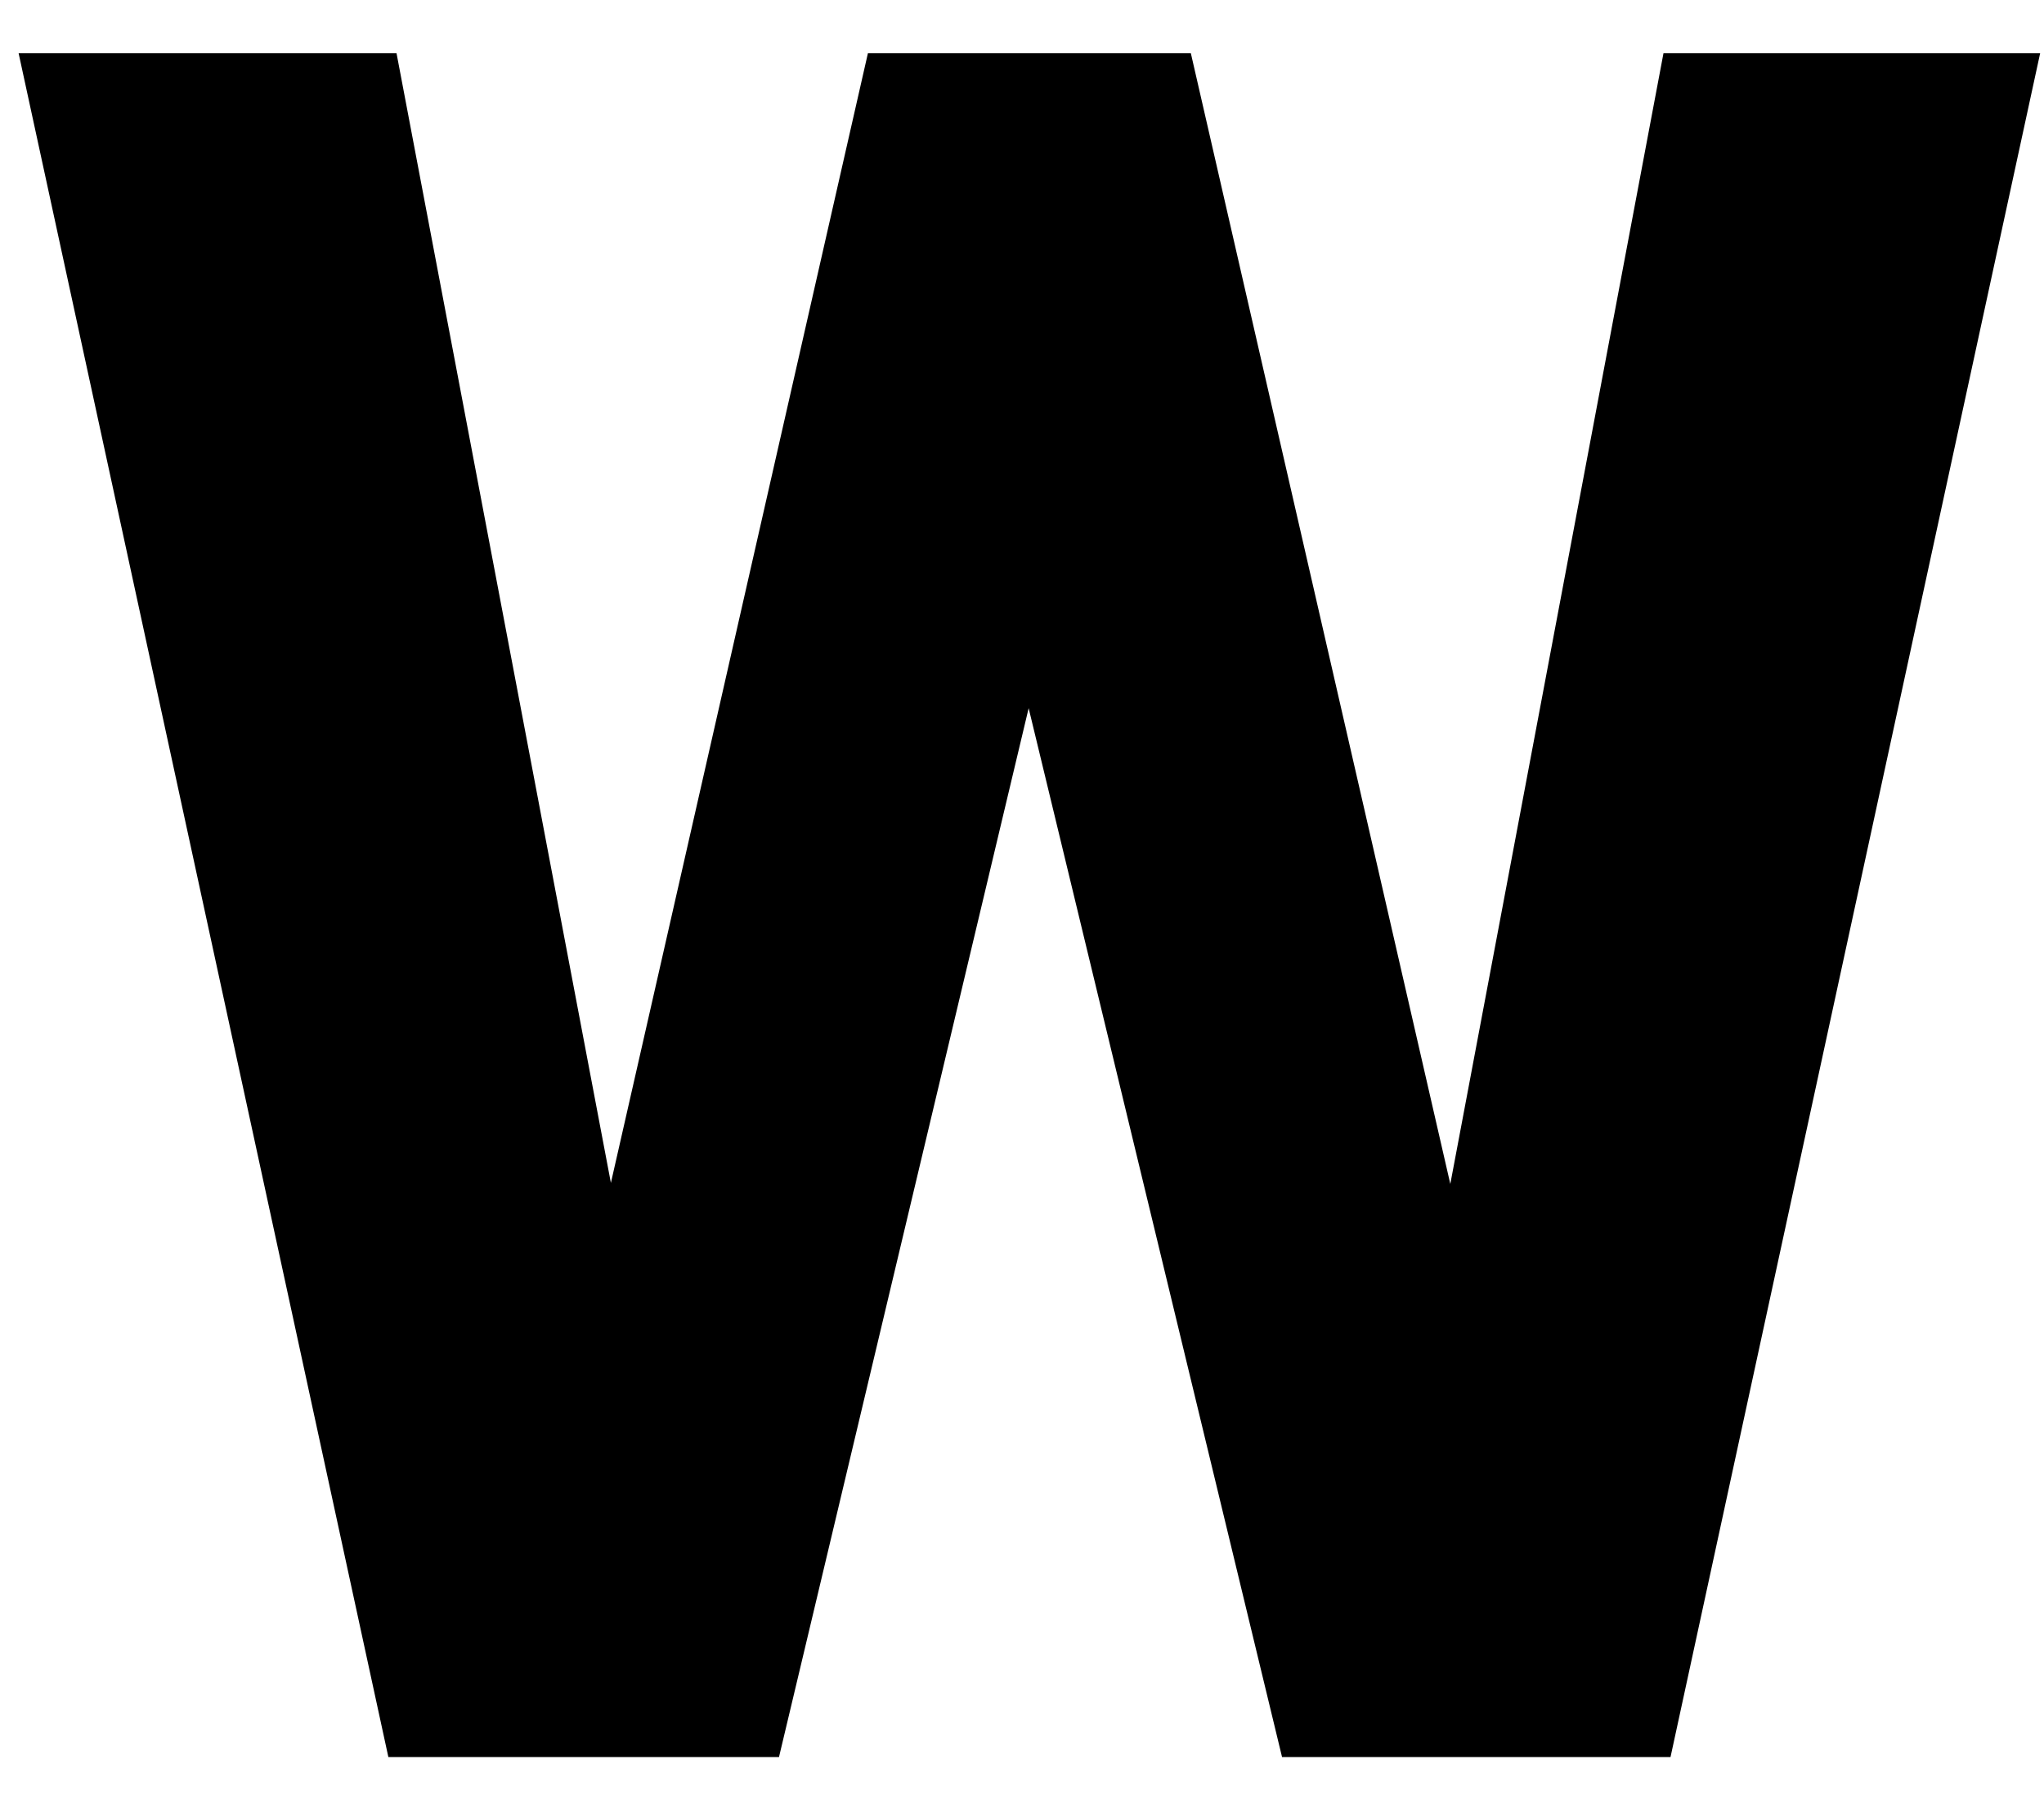
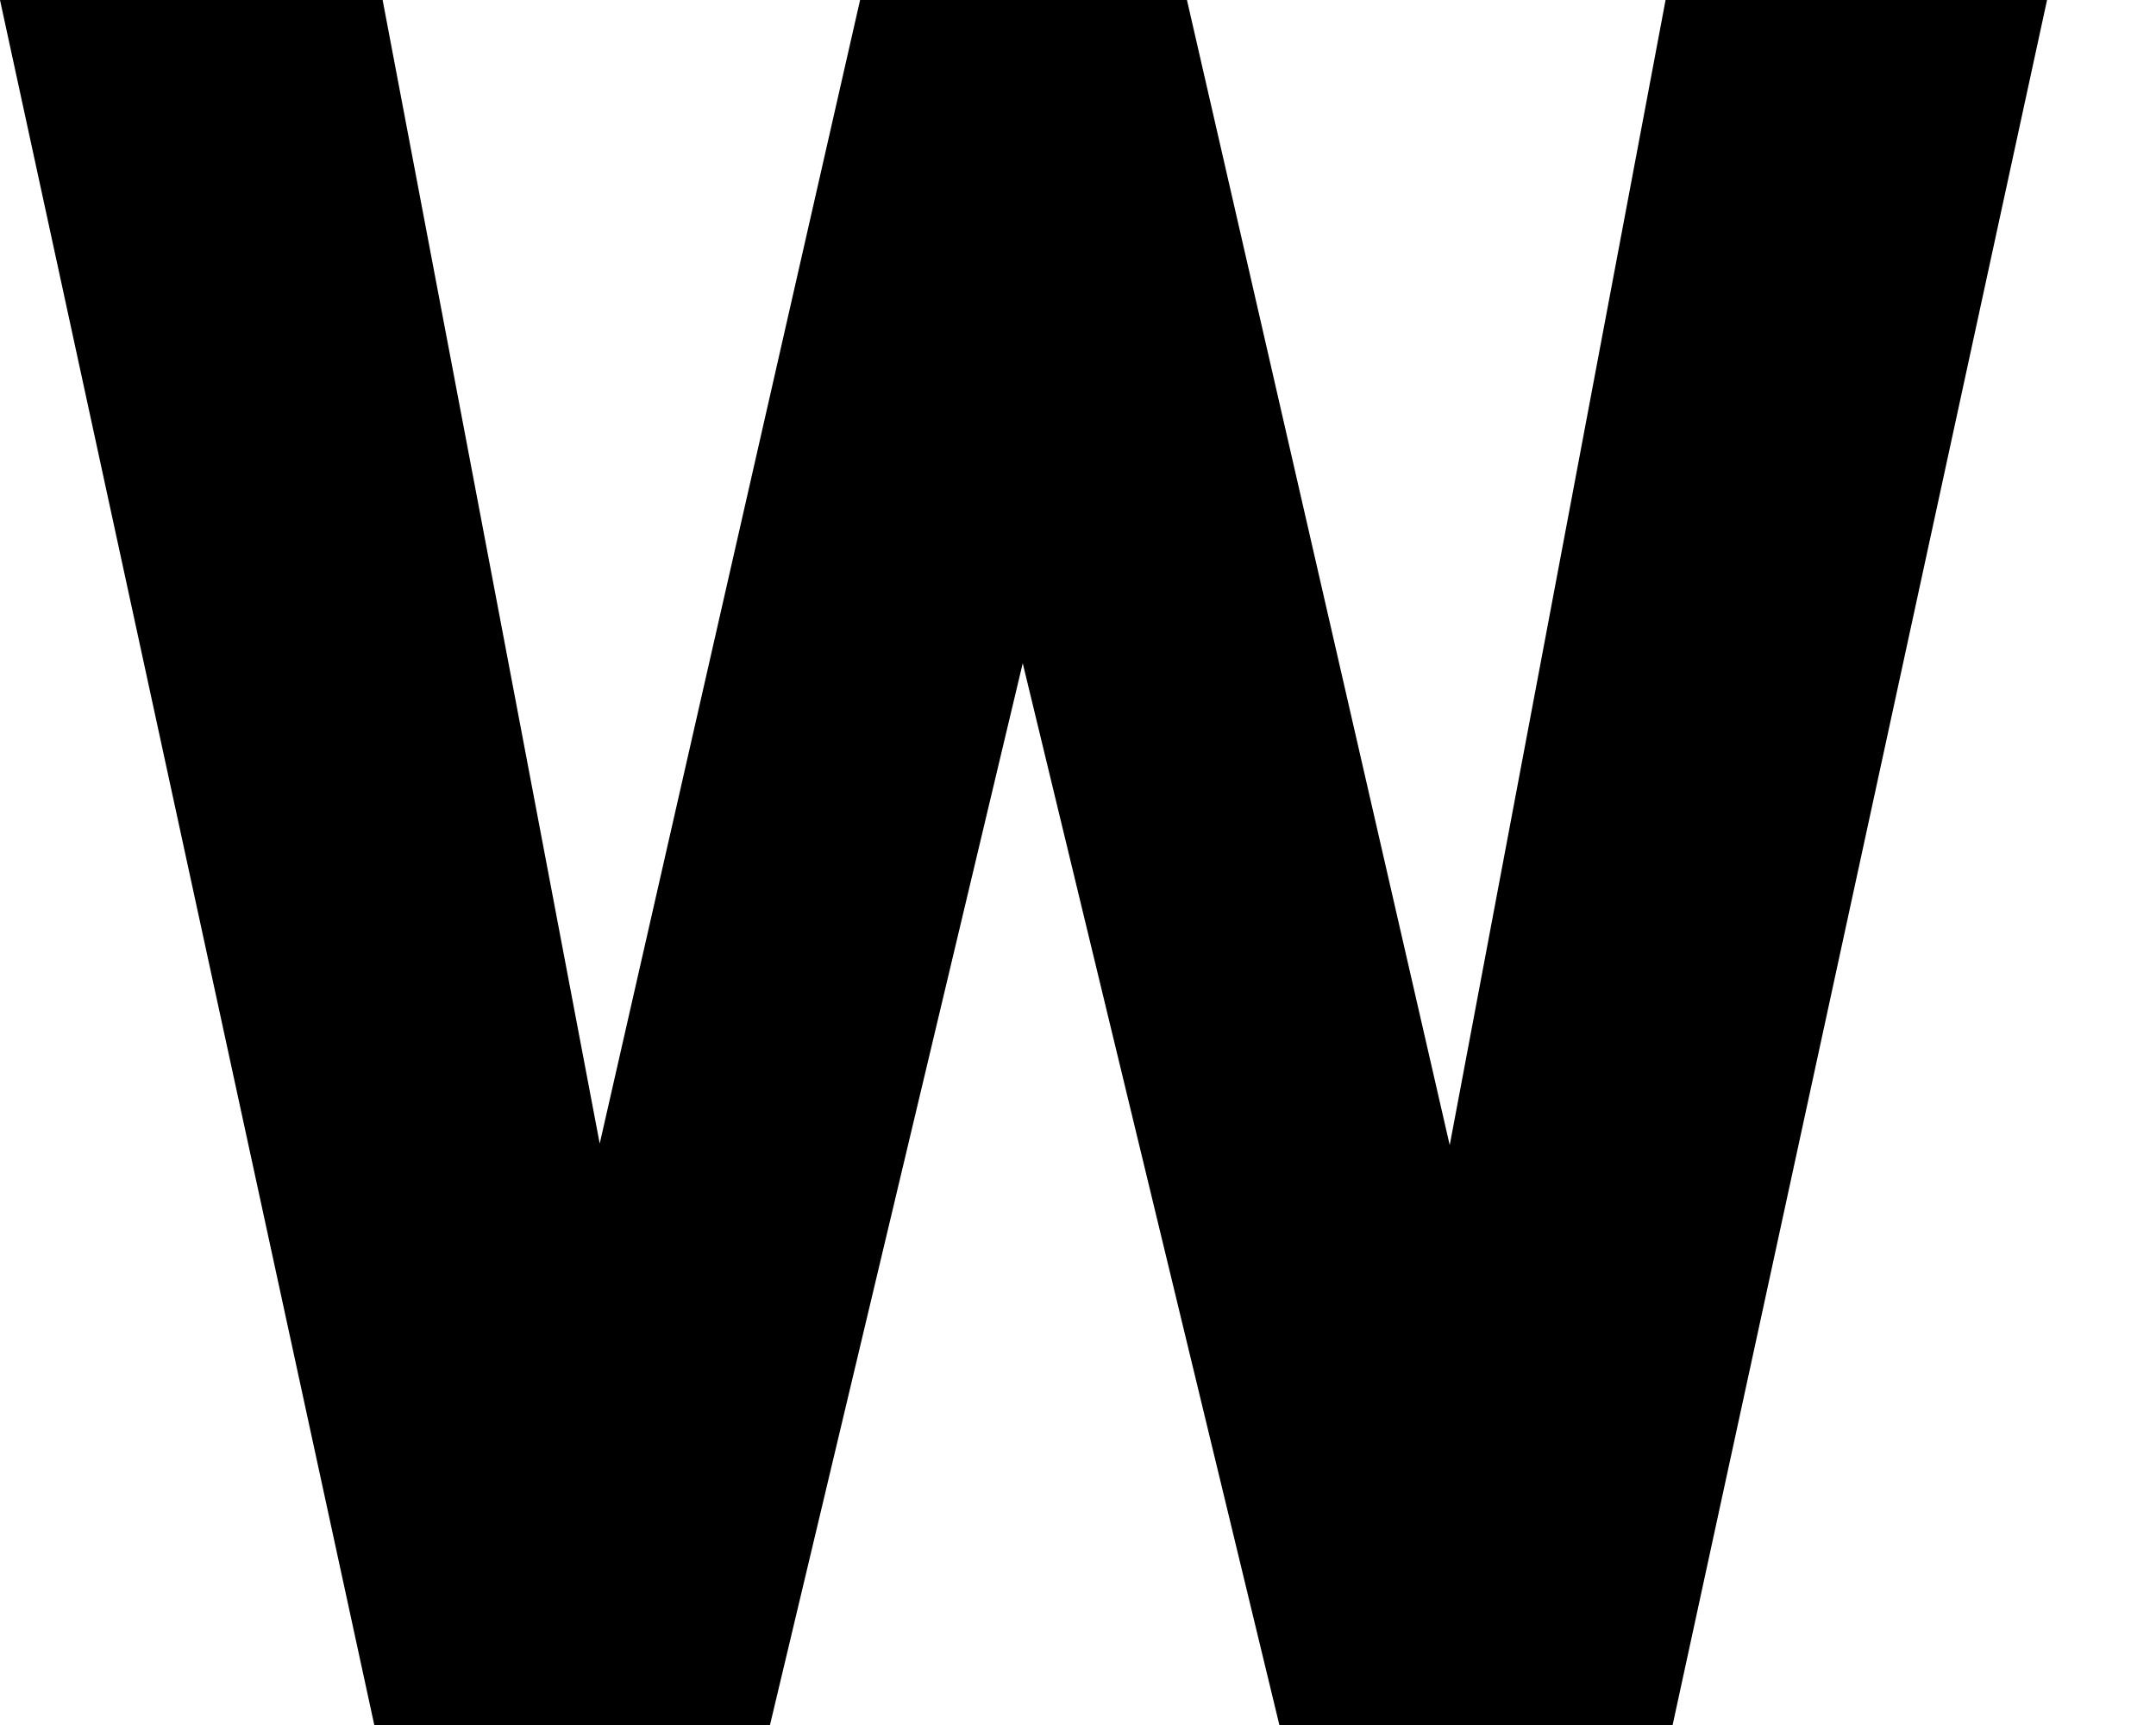
- <svg xmlns="http://www.w3.org/2000/svg" width="18" height="16" viewBox="0 0 18 16" fill="none">
-   <path d="M4.656 13.594L7.643 0.469H9.364L10.044 2.096L6.86 15.469H4.975L4.656 13.594ZM3.492 0.469L5.995 13.656L5.562 15.469H3.42L0.164 0.469H3.492ZM12.176 13.583L14.649 0.469H17.966L14.711 15.469H12.588L12.176 13.583ZM10.487 0.469L13.516 13.666L13.165 15.469H11.29L8.056 2.086L8.766 0.469H10.487Z" fill="black" />
+ <svg xmlns="http://www.w3.org/2000/svg" width="15" height="12" viewBox="0 0 15 12" fill="none">
+   <path d="M3.593 10.5L5.984 0H7.36L7.904 1.302L5.357 12H3.849L3.593 10.5ZM2.662 0L4.665 10.55L4.319 12H2.604L0 0H2.662ZM9.61 10.492L11.588 0H14.242L11.637 12H9.94L9.61 10.492ZM8.258 0L10.681 10.558L10.401 12H8.901L6.313 1.294L6.882 0H8.258Z" fill="black" />
</svg>
